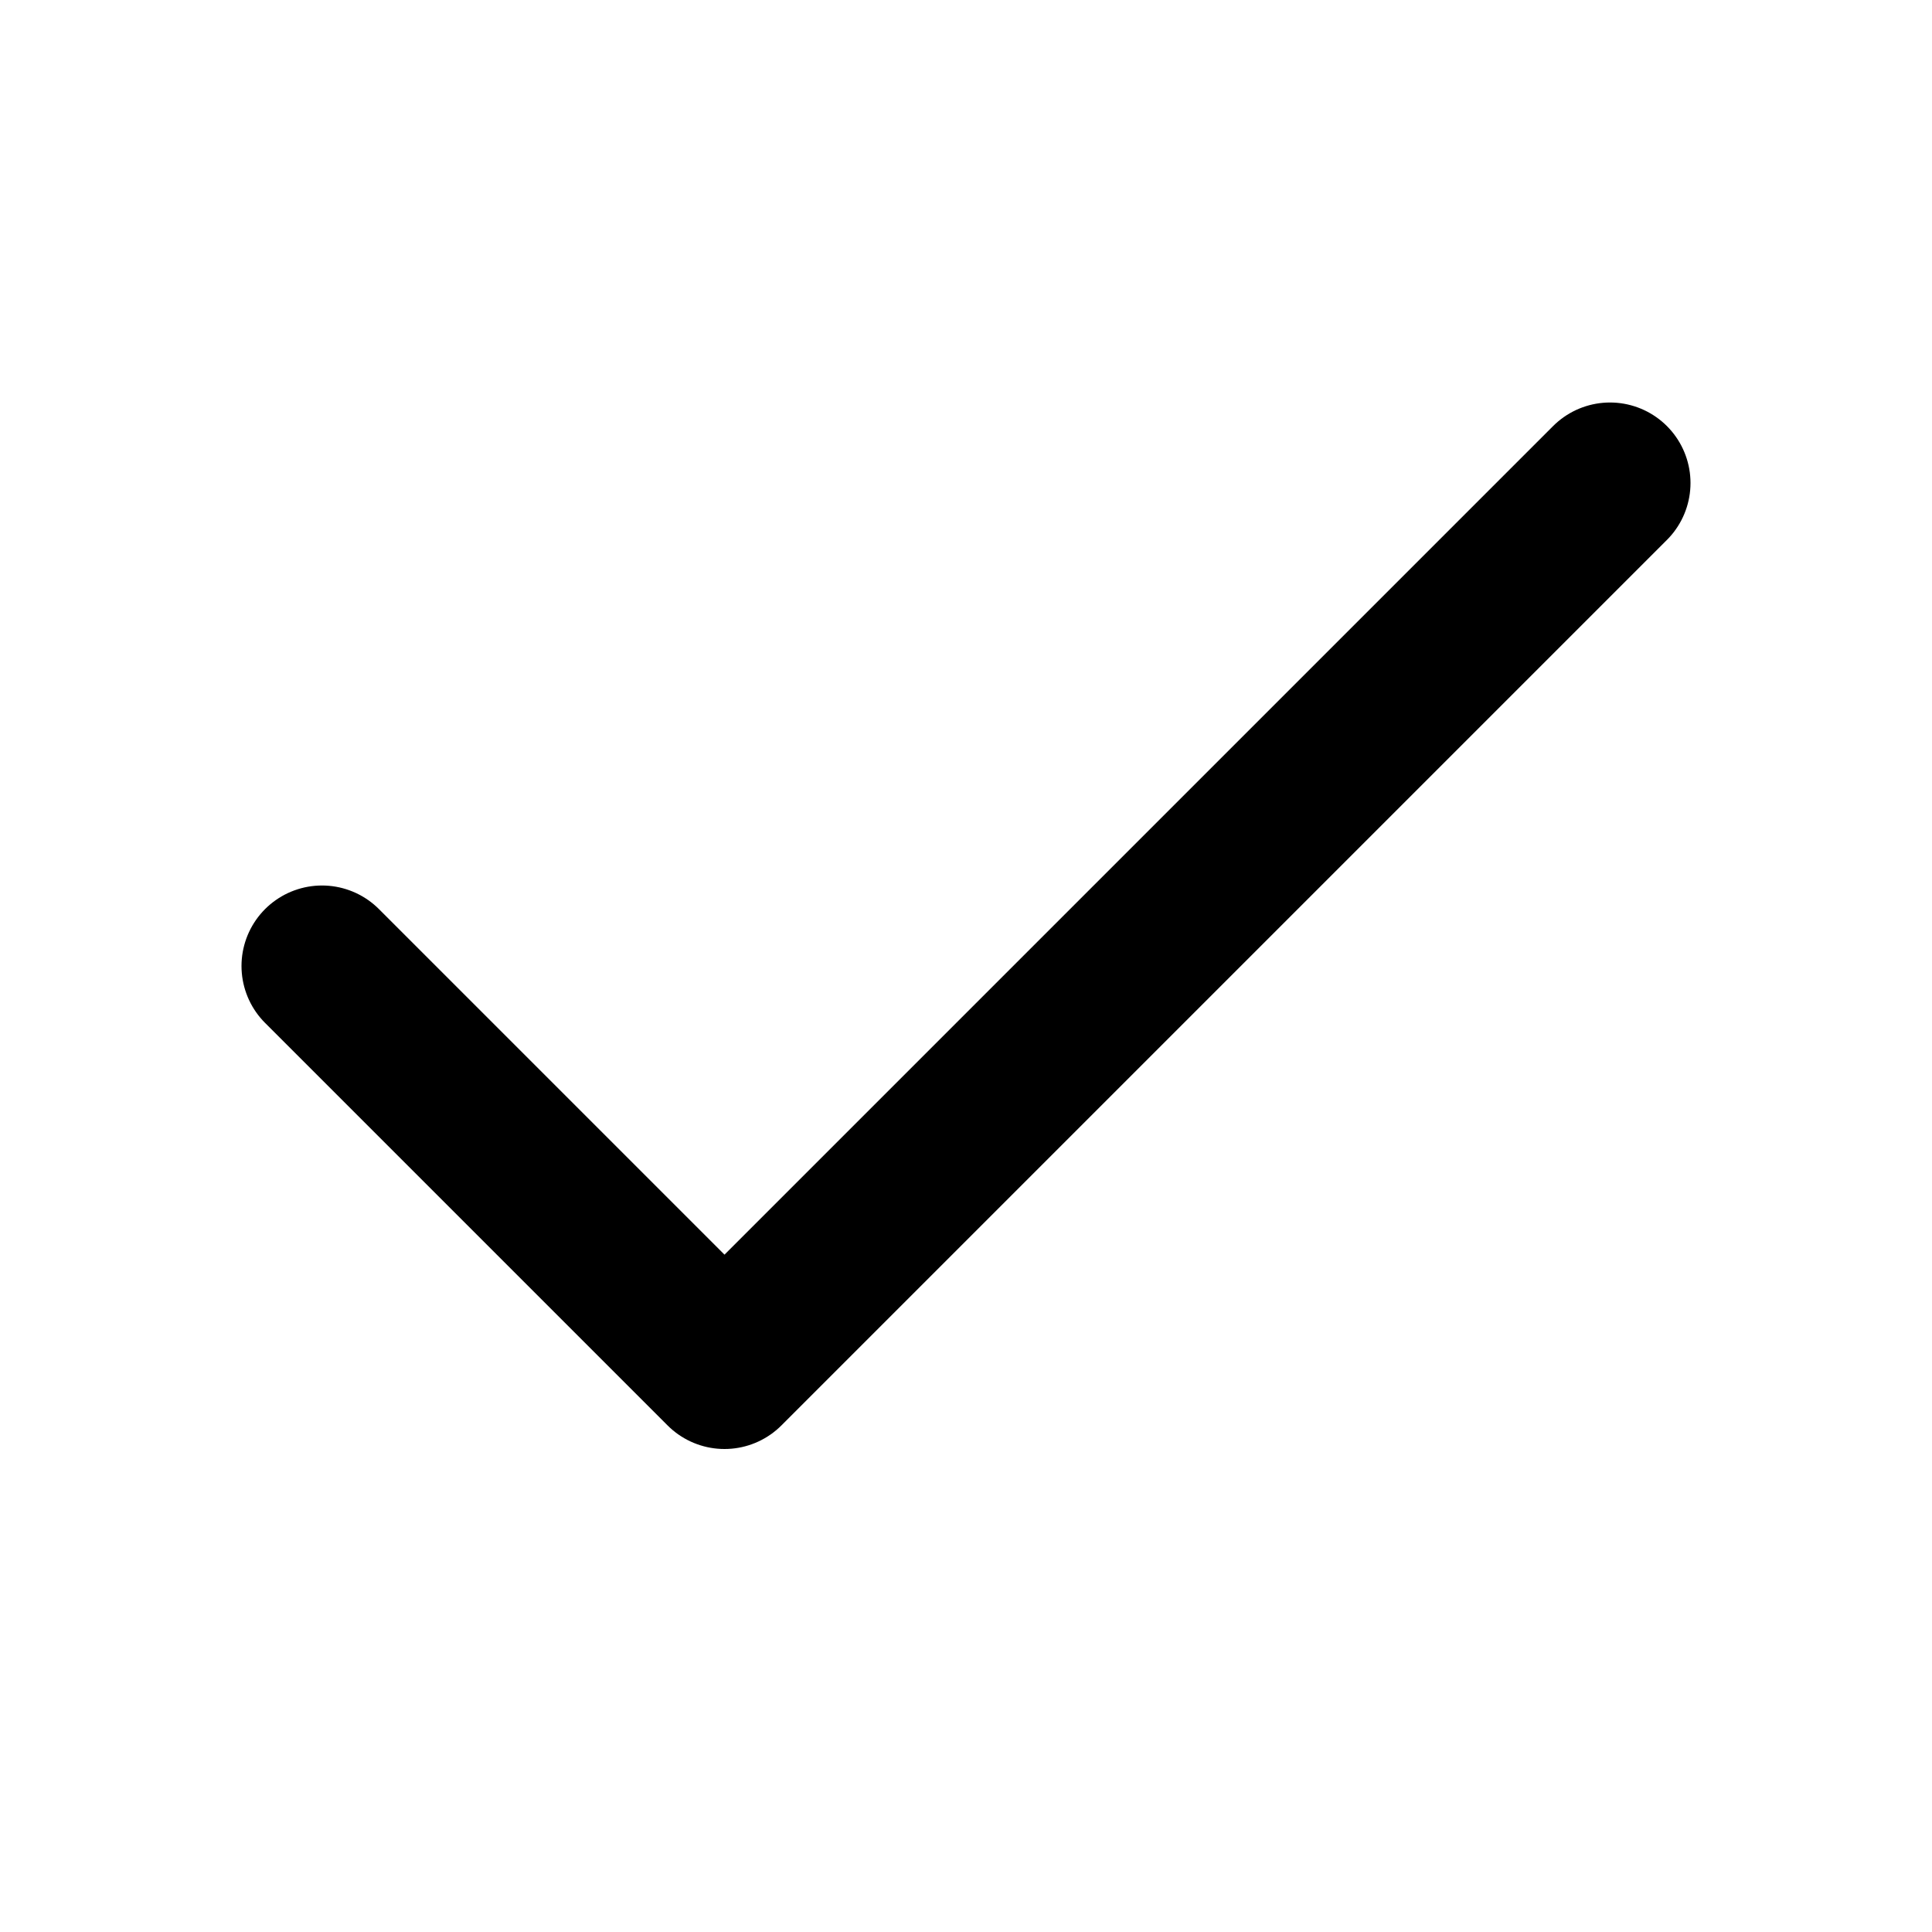
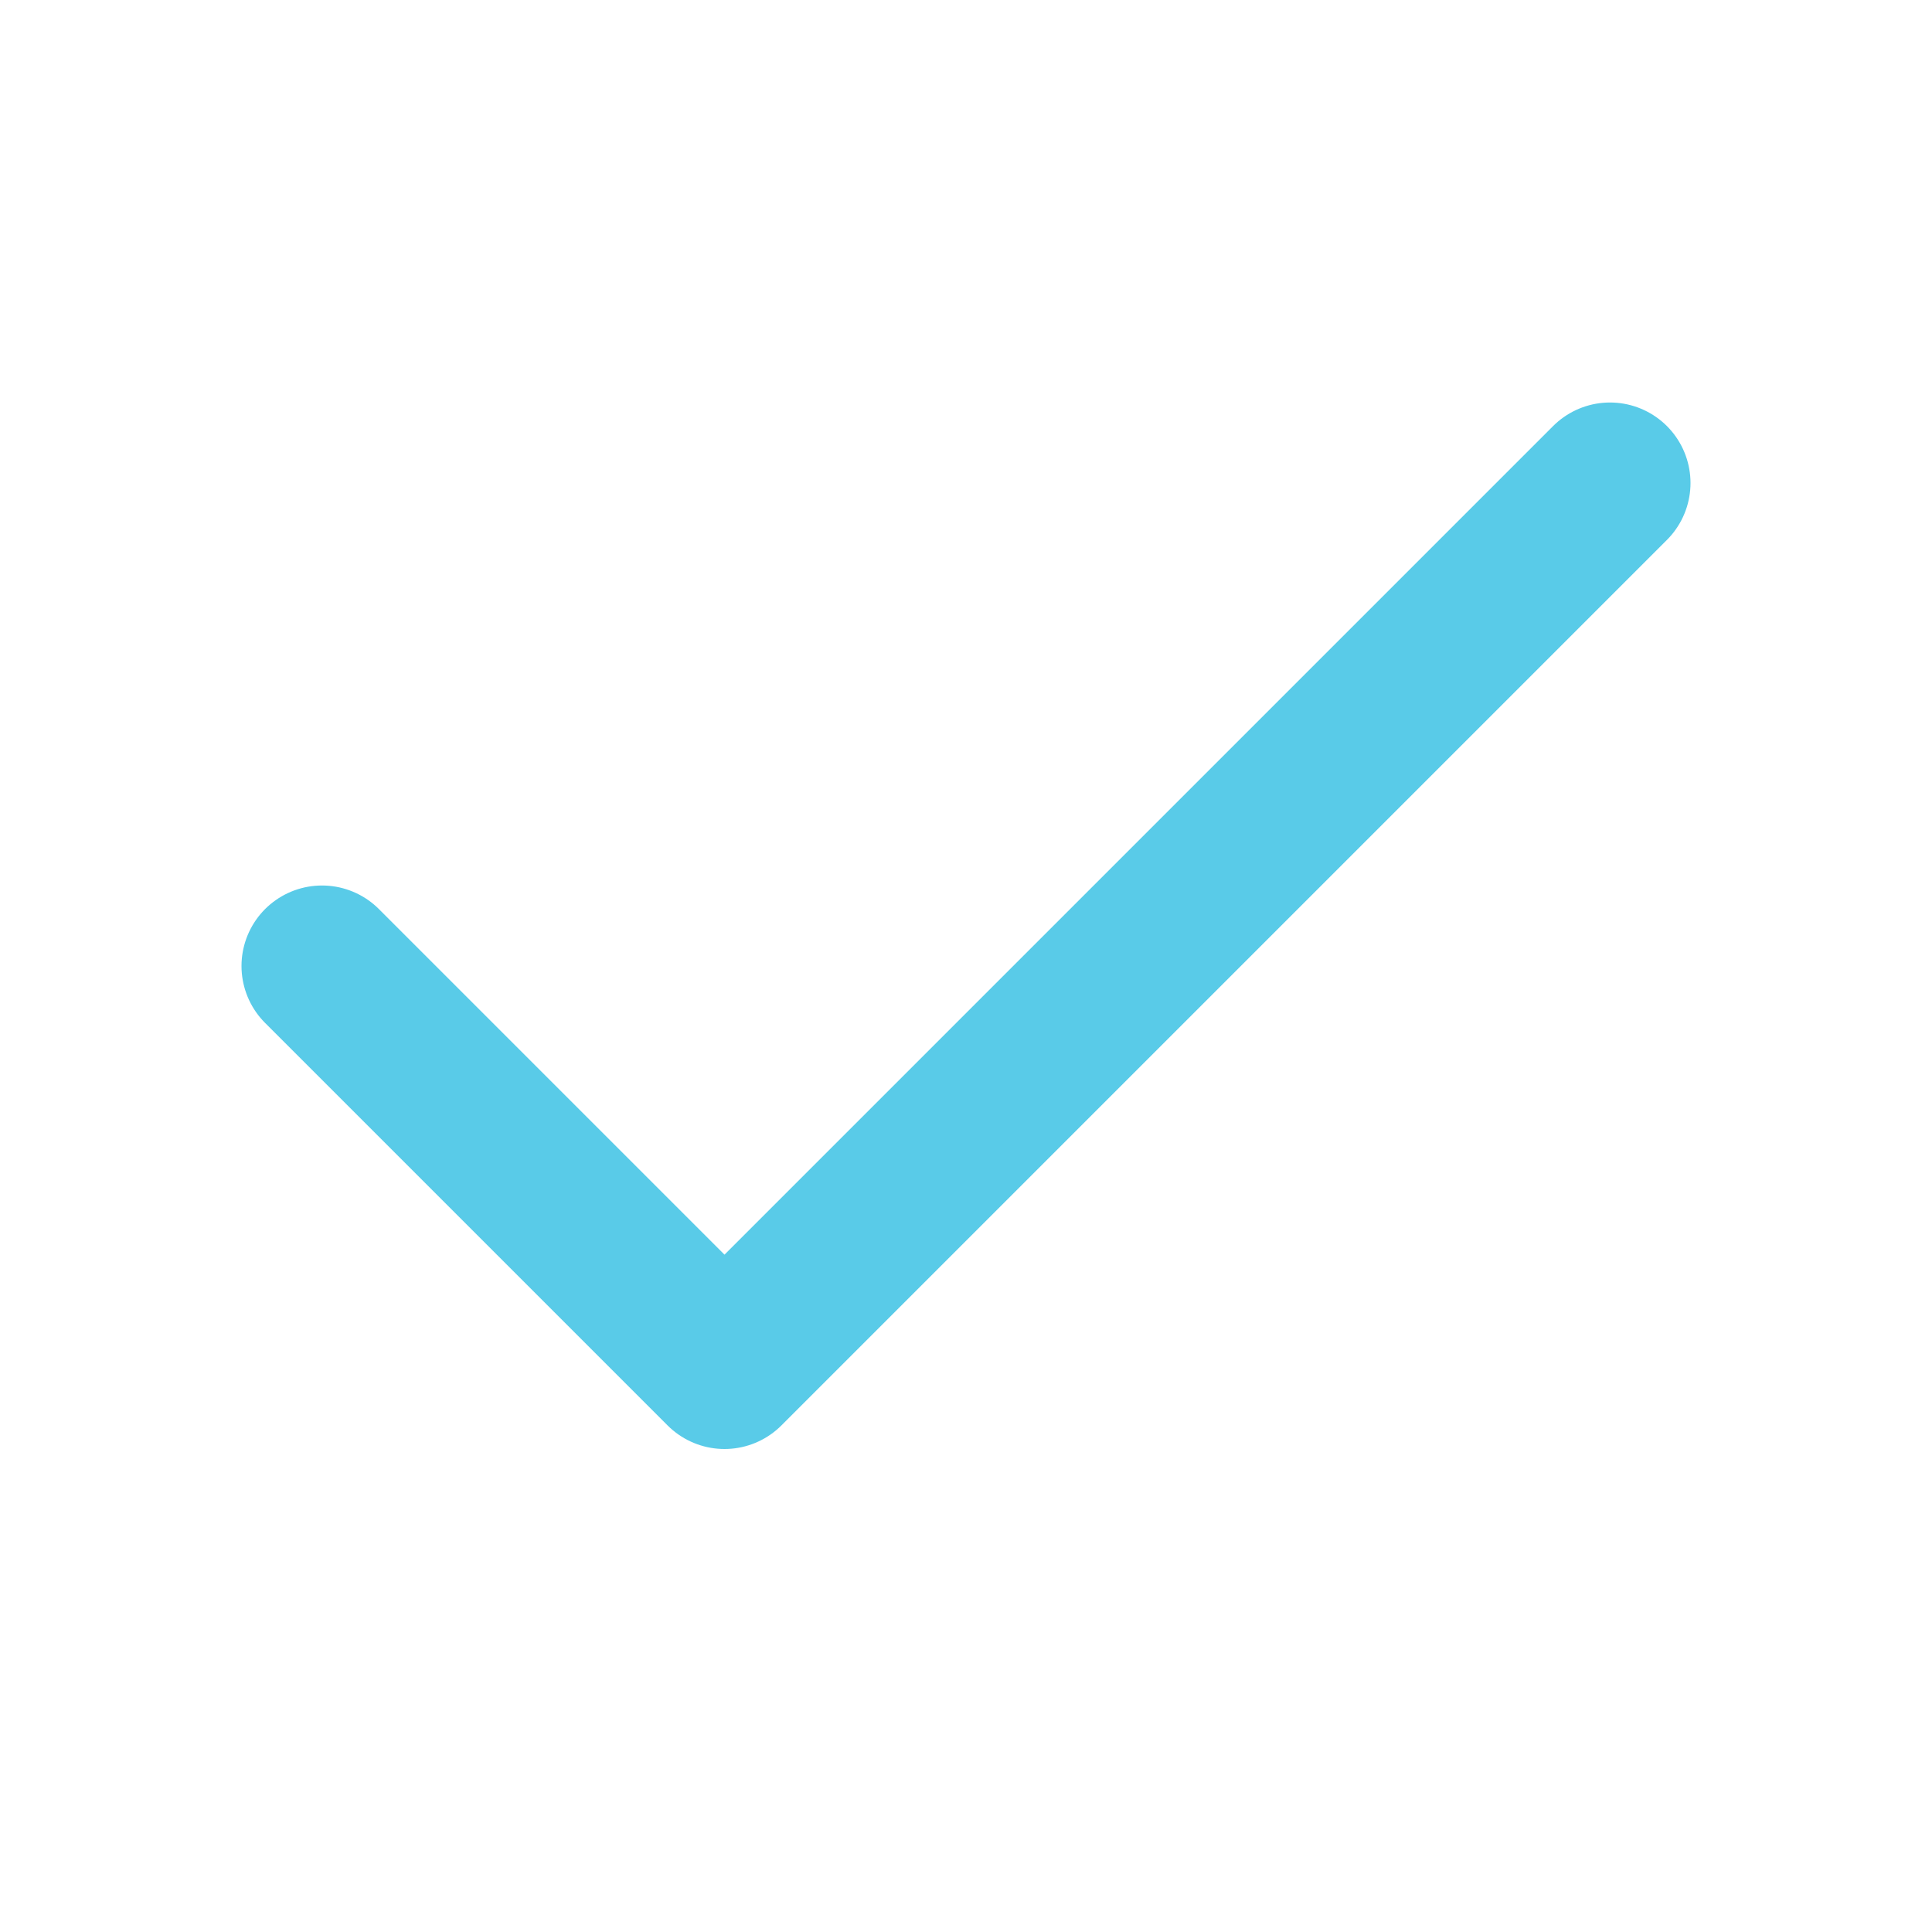
- <svg xmlns="http://www.w3.org/2000/svg" viewBox="0 0 24 24" fill="none" stroke="currentColor" stroke-width="2" stroke-linecap="round" stroke-linejoin="round">
+ <svg xmlns="http://www.w3.org/2000/svg" viewBox="0 0 24 24" fill="none" stroke="#59cbe8" stroke-width="2" stroke-linecap="round" stroke-linejoin="round">
  <polyline points="20 6 9 17 4 12" />
</svg>
